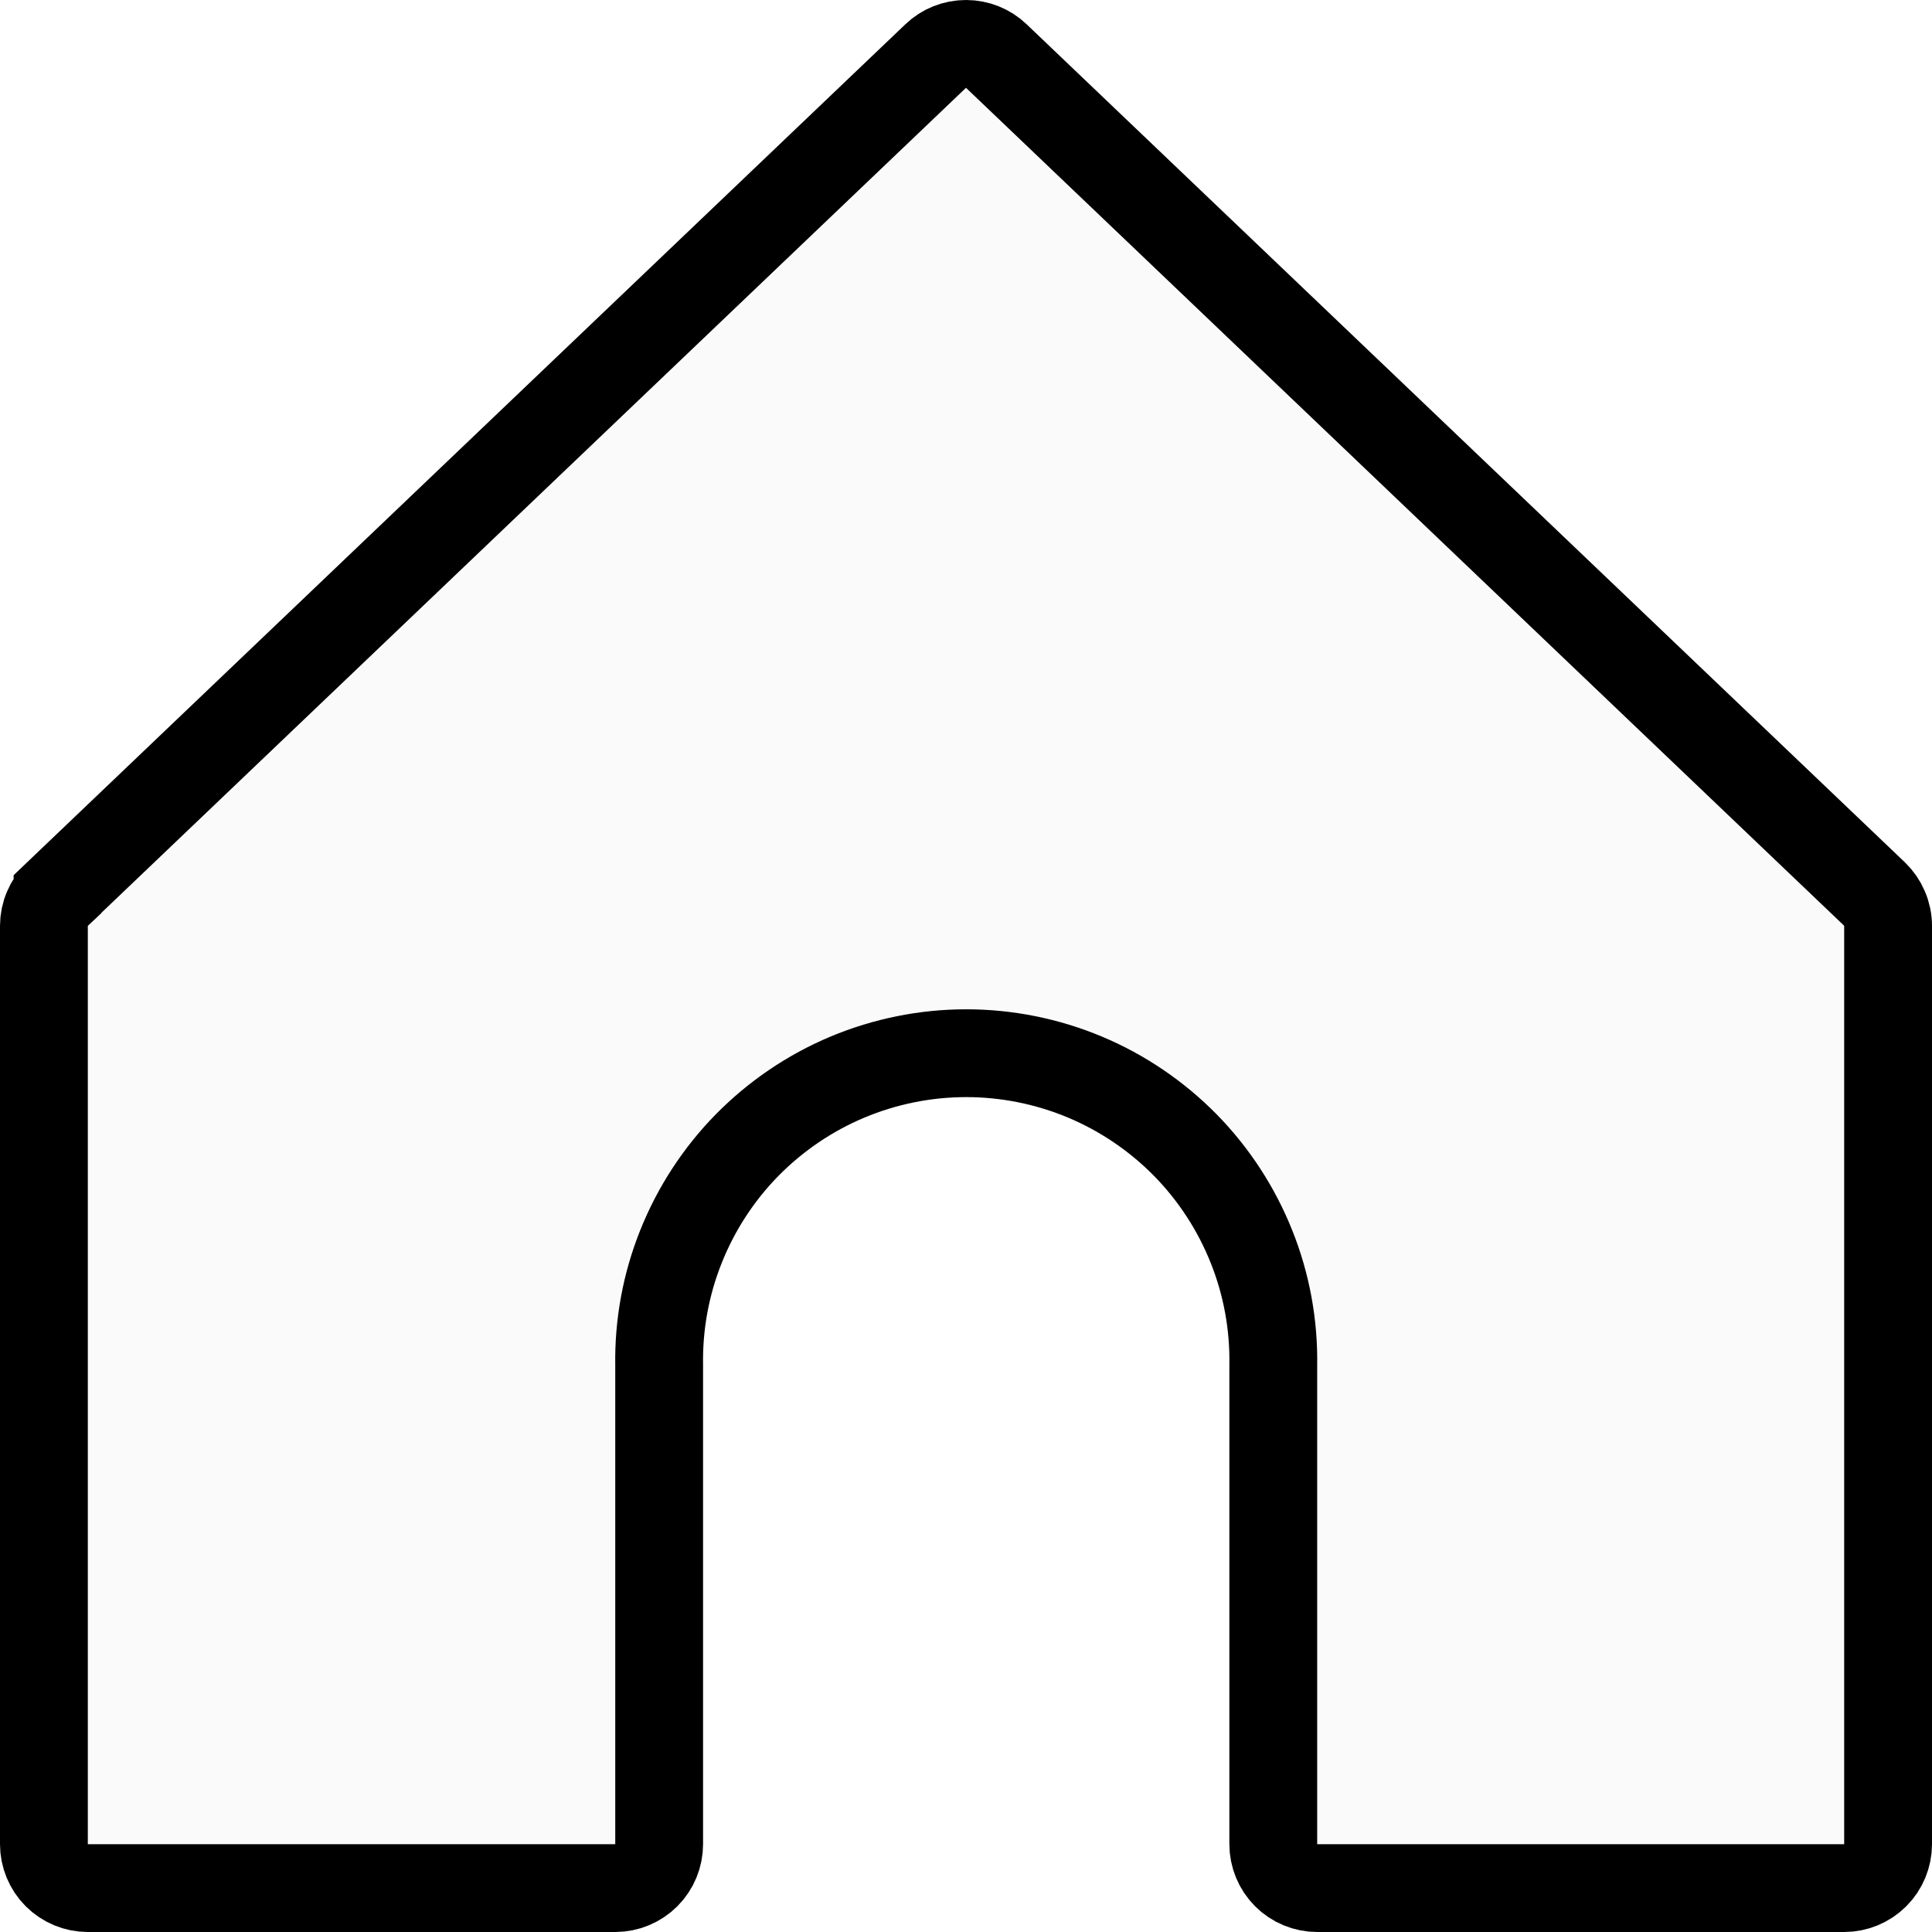
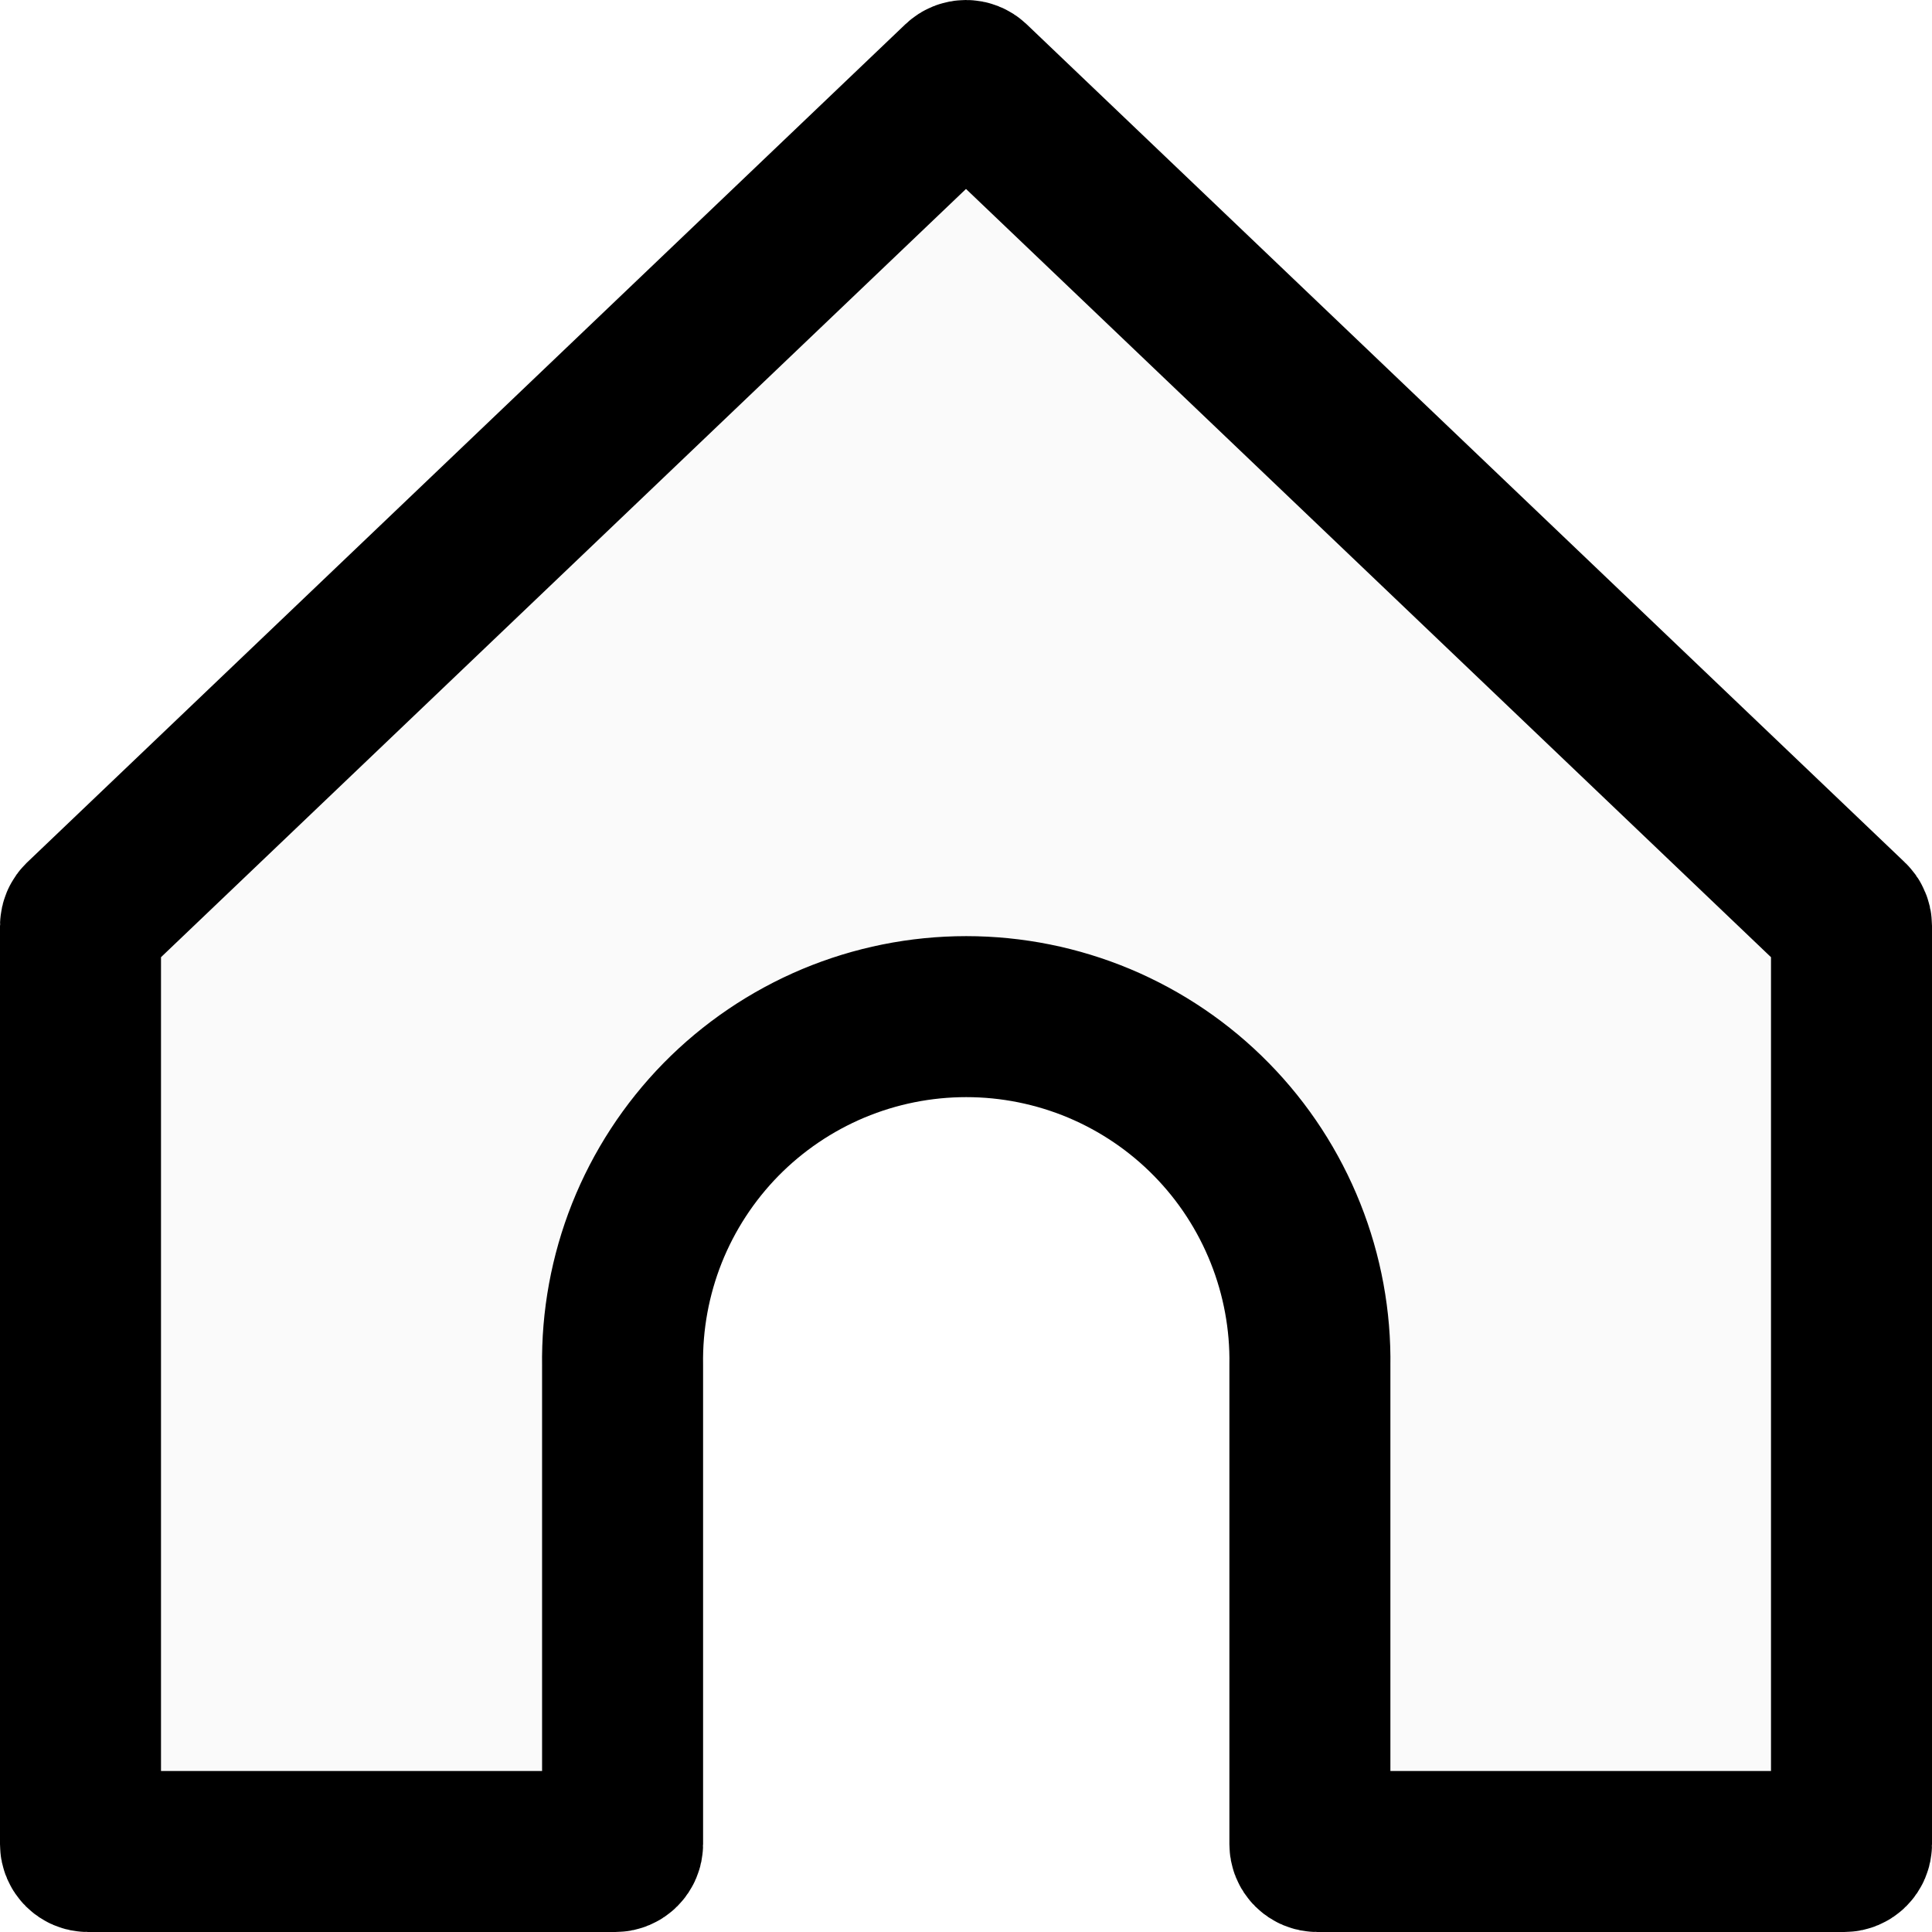
- <svg xmlns="http://www.w3.org/2000/svg" width="22" height="22" viewBox="0 0 22 22" fill="none">
-   <path d="M21 21.5H14.999C14.866 21.5 14.739 21.447 14.645 21.353C14.552 21.26 14.499 21.132 14.499 21V15.549C14.507 15.086 14.423 14.626 14.251 14.196C14.079 13.765 13.823 13.371 13.498 13.04C13.172 12.709 12.784 12.445 12.355 12.265C11.927 12.086 11.467 11.993 11.002 11.993C10.538 11.993 10.078 12.086 9.65 12.265C9.221 12.445 8.833 12.709 8.507 13.04C8.182 13.371 7.926 13.765 7.754 14.196C7.582 14.626 7.498 15.086 7.506 15.549V21C7.506 21.132 7.453 21.26 7.36 21.353C7.266 21.447 7.139 21.5 7.006 21.5H1C0.867 21.5 0.74 21.447 0.646 21.353C0.553 21.26 0.5 21.132 0.5 21V10.543C0.5 10.475 0.514 10.408 0.541 10.346C0.567 10.284 0.606 10.227 0.655 10.181C0.655 10.181 0.655 10.181 0.655 10.18L10.655 0.638C10.655 0.638 10.655 0.638 10.655 0.638C10.748 0.549 10.871 0.5 11 0.5C11.129 0.5 11.252 0.549 11.345 0.638C11.345 0.638 11.345 0.638 11.345 0.638L21.345 10.18C21.394 10.227 21.433 10.284 21.459 10.346C21.486 10.408 21.5 10.475 21.5 10.543V21C21.5 21.132 21.447 21.26 21.354 21.353C21.26 21.447 21.133 21.5 21 21.5Z" fill="#FAFAFA" stroke="black" />
+ <svg xmlns="http://www.w3.org/2000/svg" width="24" height="24" viewBox="0 0 24 24" fill="none">
+   <path d="M22.909 23H16.363C16.338 23 16.315 22.99 16.298 22.973C16.281 22.956 16.272 22.933 16.272 22.909V16.967C16.281 16.403 16.178 15.843 15.969 15.319C15.759 14.792 15.447 14.312 15.049 13.907C14.652 13.502 14.178 13.181 13.655 12.961C13.132 12.742 12.57 12.629 12.003 12.629C11.435 12.629 10.874 12.742 10.351 12.961C9.828 13.181 9.354 13.502 8.956 13.907C8.559 14.312 8.246 14.792 8.036 15.319C7.828 15.843 7.725 16.403 7.734 16.967V22.909C7.734 22.933 7.724 22.956 7.707 22.973C7.69 22.99 7.667 23 7.643 23H1.091C1.067 23 1.044 22.99 1.027 22.973C1.01 22.956 1 22.933 1 22.909V11.502C1 11.489 1.003 11.477 1.008 11.465C1.012 11.454 1.02 11.444 1.029 11.435C1.029 11.435 1.029 11.435 1.029 11.435L11.937 1.025C11.937 1.025 11.937 1.025 11.937 1.025C11.954 1.009 11.976 1 12 1C12.024 1 12.046 1.009 12.063 1.025C12.063 1.025 12.063 1.025 12.063 1.025L22.971 11.435C22.98 11.443 22.988 11.454 22.992 11.465C22.997 11.477 23 11.489 23 11.502V22.909C23 22.933 22.99 22.956 22.973 22.973C22.956 22.99 22.933 23 22.909 23Z" fill="#FAFAFA" stroke="black" stroke-width="2" />
</svg>
